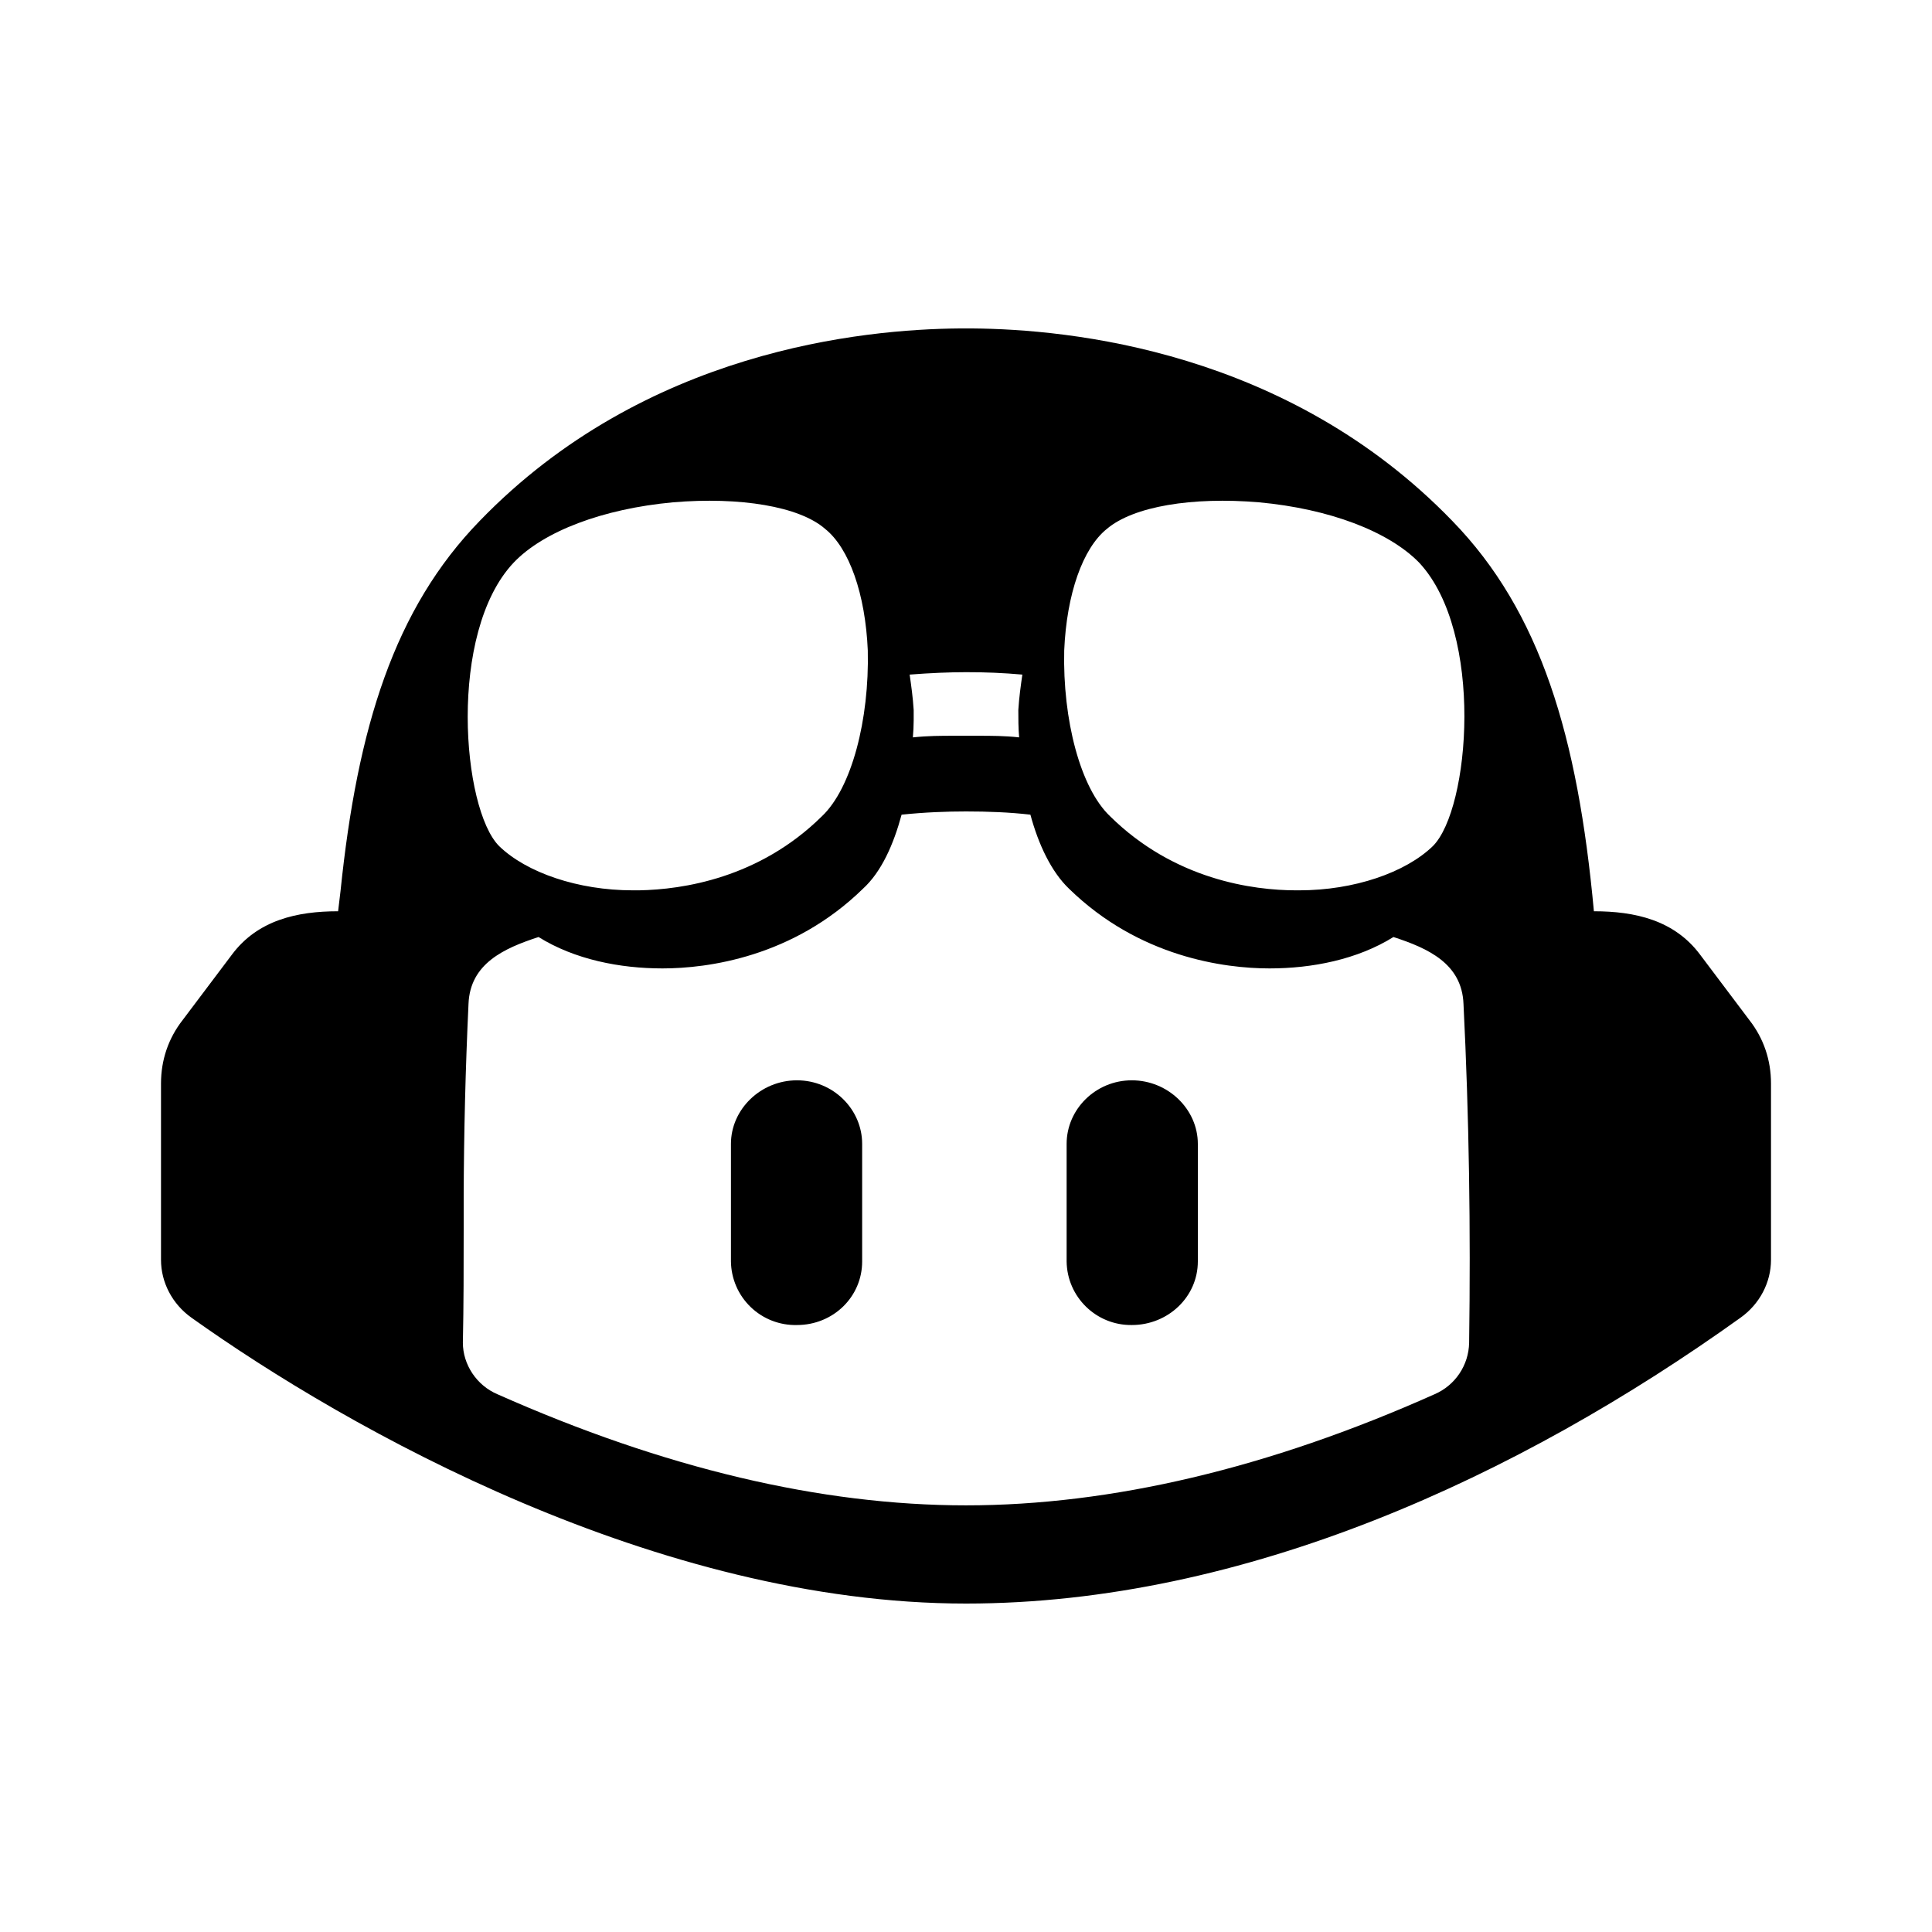
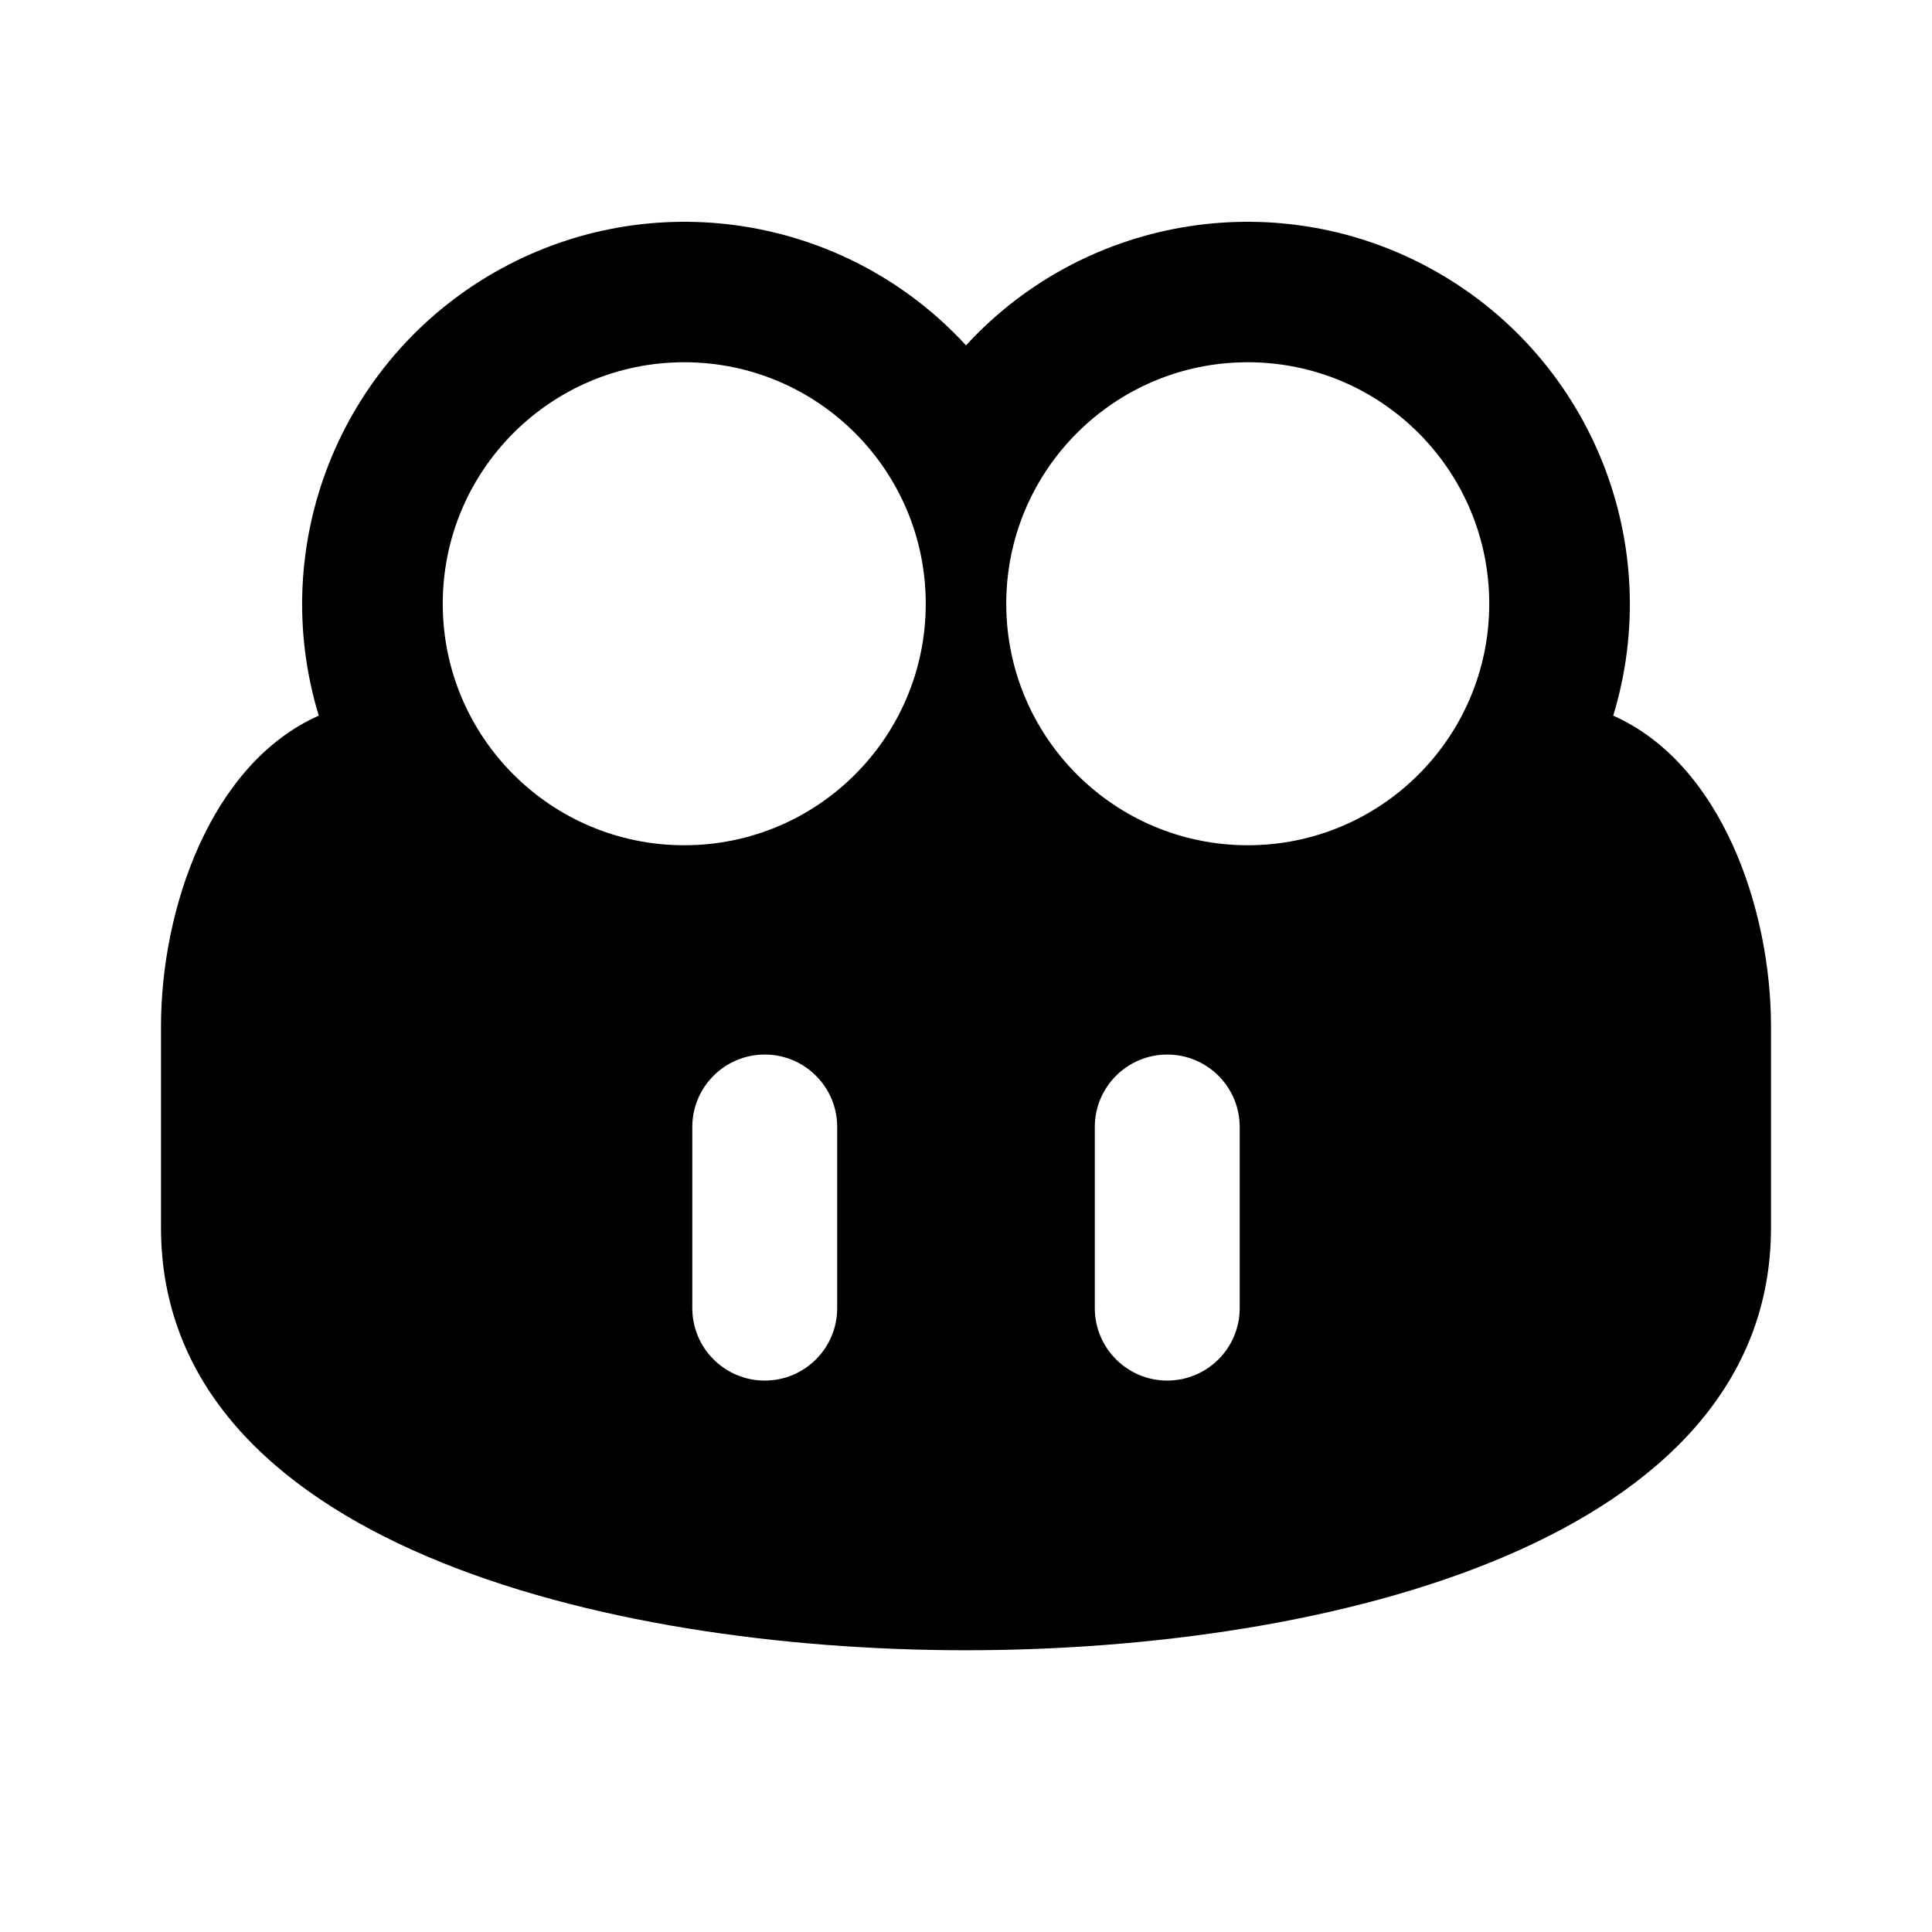
<svg xmlns="http://www.w3.org/2000/svg" viewBox="0 0 24 24" fill="none">
-   <path fill-rule="evenodd" clip-rule="evenodd" d="M18.04 6.47C19.14 7.6 19.6 9.15 19.8 11.32 20.31 11.32 20.8 11.43 21.12 11.86L21.73 12.67C21.91 12.9 22 13.17 22 13.46V15.65C22 15.93 21.86 16.2 21.62 16.37 18.87 18.34 15.46 19.92 12 19.92 8.17 19.92 4.33 17.76 2.38 16.37 2.14 16.2 2 15.93 2 15.65V13.46C2 13.17 2.09 12.9 2.27 12.67L2.88 11.86C3.2 11.43 3.69 11.32 4.2 11.32L4.23 11.07C4.44 9.03 4.9 7.56 5.96 6.47 8.01 4.35 10.72 4.09 11.92 4.08H12.08C13.28 4.09 15.99 4.35 18.04 6.47ZM12 10.08C11.76 10.08 11.49 10.09 11.2 10.12 11.1 10.49 10.95 10.83 10.72 11.04 9.85 11.89 8.79 12.03 8.23 12.03 7.7 12.03 7.14 11.92 6.69 11.64 6.26 11.78 5.84 11.97 5.82 12.47A54.9 54.9 0 0 0 5.76 14.87L5.76 15.27C5.76 15.74 5.76 16.21 5.75 16.68 5.75 16.95 5.92 17.21 6.18 17.32 8.25 18.24 10.2 18.7 12 18.7 13.8 18.7 15.76 18.24 17.82 17.32A0.71 0.71 0 0 0 18.25 16.68C18.27 15.28 18.25 13.87 18.18 12.47 18.16 11.97 17.74 11.78 17.31 11.64 16.86 11.92 16.3 12.03 15.77 12.03 15.21 12.03 14.15 11.89 13.28 11.04 13.06 10.83 12.9 10.49 12.8 10.12 12.54 10.09 12.27 10.08 12 10.08ZM9.9 13.42C10.35 13.42 10.71 13.78 10.71 14.21V15.67C10.71 16.11 10.35 16.46 9.9 16.46A0.8 0.8 0 0 1 9.08 15.67V14.21C9.08 13.78 9.45 13.42 9.9 13.42ZM14.06 13.42C14.51 13.42 14.88 13.78 14.88 14.21V15.67C14.88 16.11 14.51 16.46 14.06 16.46A0.8 0.8 0 0 1 13.25 15.67V14.21C13.25 13.78 13.61 13.42 14.06 13.42ZM8.36 6.24C7.49 6.32 6.75 6.6 6.38 6.99 5.56 7.86 5.74 10.05 6.2 10.51 6.54 10.84 7.18 11.06 7.86 11.06H7.94C8.48 11.05 9.43 10.91 10.21 10.14 10.58 9.79 10.8 8.94 10.78 8.08 10.75 7.38 10.55 6.81 10.25 6.57 9.93 6.29 9.19 6.17 8.36 6.24ZM13.75 6.57C13.45 6.81 13.25 7.38 13.22 8.08 13.2 8.94 13.42 9.79 13.79 10.14 14.59 10.93 15.57 11.06 16.1 11.06H16.14C16.82 11.06 17.46 10.84 17.8 10.51 18.26 10.05 18.44 7.86 17.63 6.99 17.25 6.6 16.51 6.32 15.64 6.24 14.81 6.17 14.08 6.29 13.75 6.57ZM12 8.35C11.8 8.35 11.56 8.36 11.3 8.38 11.32 8.52 11.34 8.66 11.35 8.82L11.35 8.95A2.45 2.45 0 0 1 11.34 9.16C11.53 9.14 11.69 9.14 11.85 9.14H12.15C12.31 9.14 12.48 9.14 12.66 9.16 12.65 9.04 12.65 8.93 12.65 8.82 12.66 8.66 12.68 8.52 12.7 8.38A7.74 7.74 0 0 0 12 8.35Z" fill="currentColor" />
+   <path d="M12 4.29A4.75 4.75 0 0 0 3.96 8.89C2.61 9.49 2 11.3 2 12.75V15.25C2 19.15 7.5 20.5 12 20.5C16.5 20.5 22 19.15 22 15.25V12.75C22 11.3 21.39 9.49 20.04 8.89A4.75 4.75 0 0 0 12 4.29ZM5.5 7.5A3 3 0 1 0 11.5 7.5A3 3 0 1 0 5.5 7.5ZM12.5 7.5A3 3 0 1 0 18.5 7.5A3 3 0 1 0 12.5 7.5ZM8.6 14A0.9 0.9 0 0 1 10.4 14V16.25A0.9 0.9 0 0 1 8.6 16.25ZM13.6 14A0.9 0.9 0 0 1 15.4 14V16.25A0.9 0.9 0 0 1 13.6 16.25Z" fill-rule="evenodd" clip-rule="evenodd" fill="currentColor" />
</svg>
